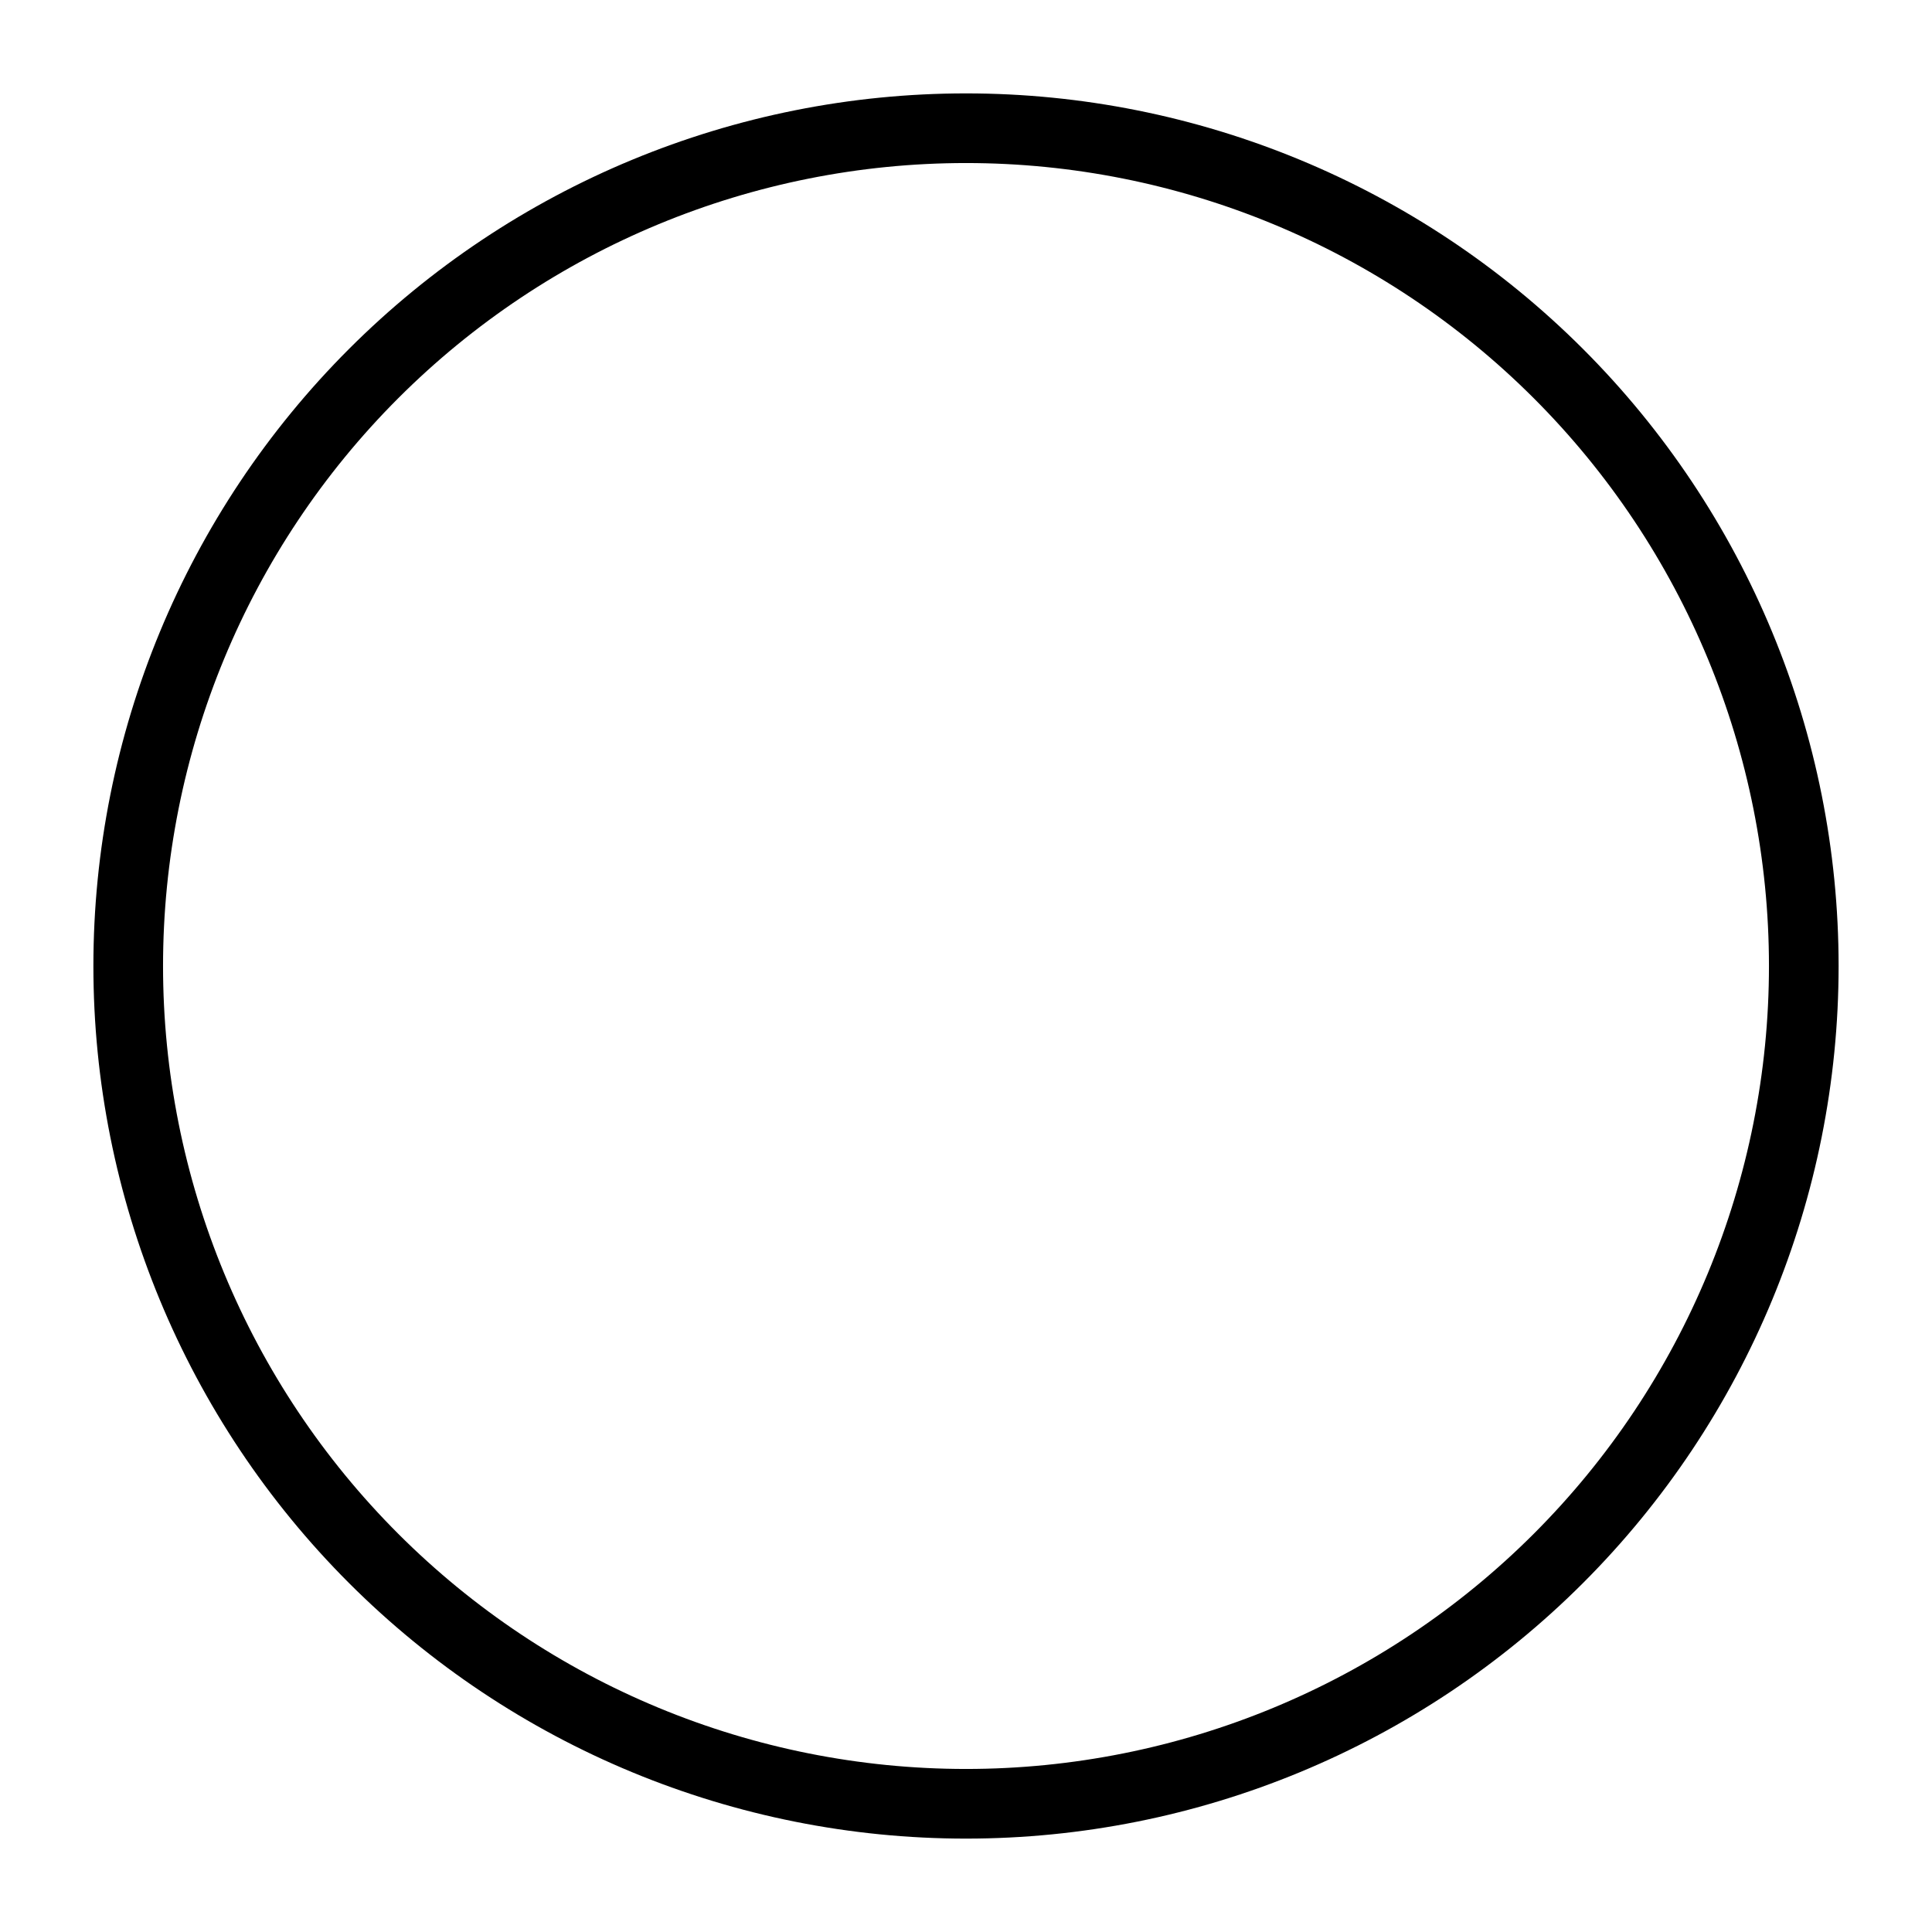
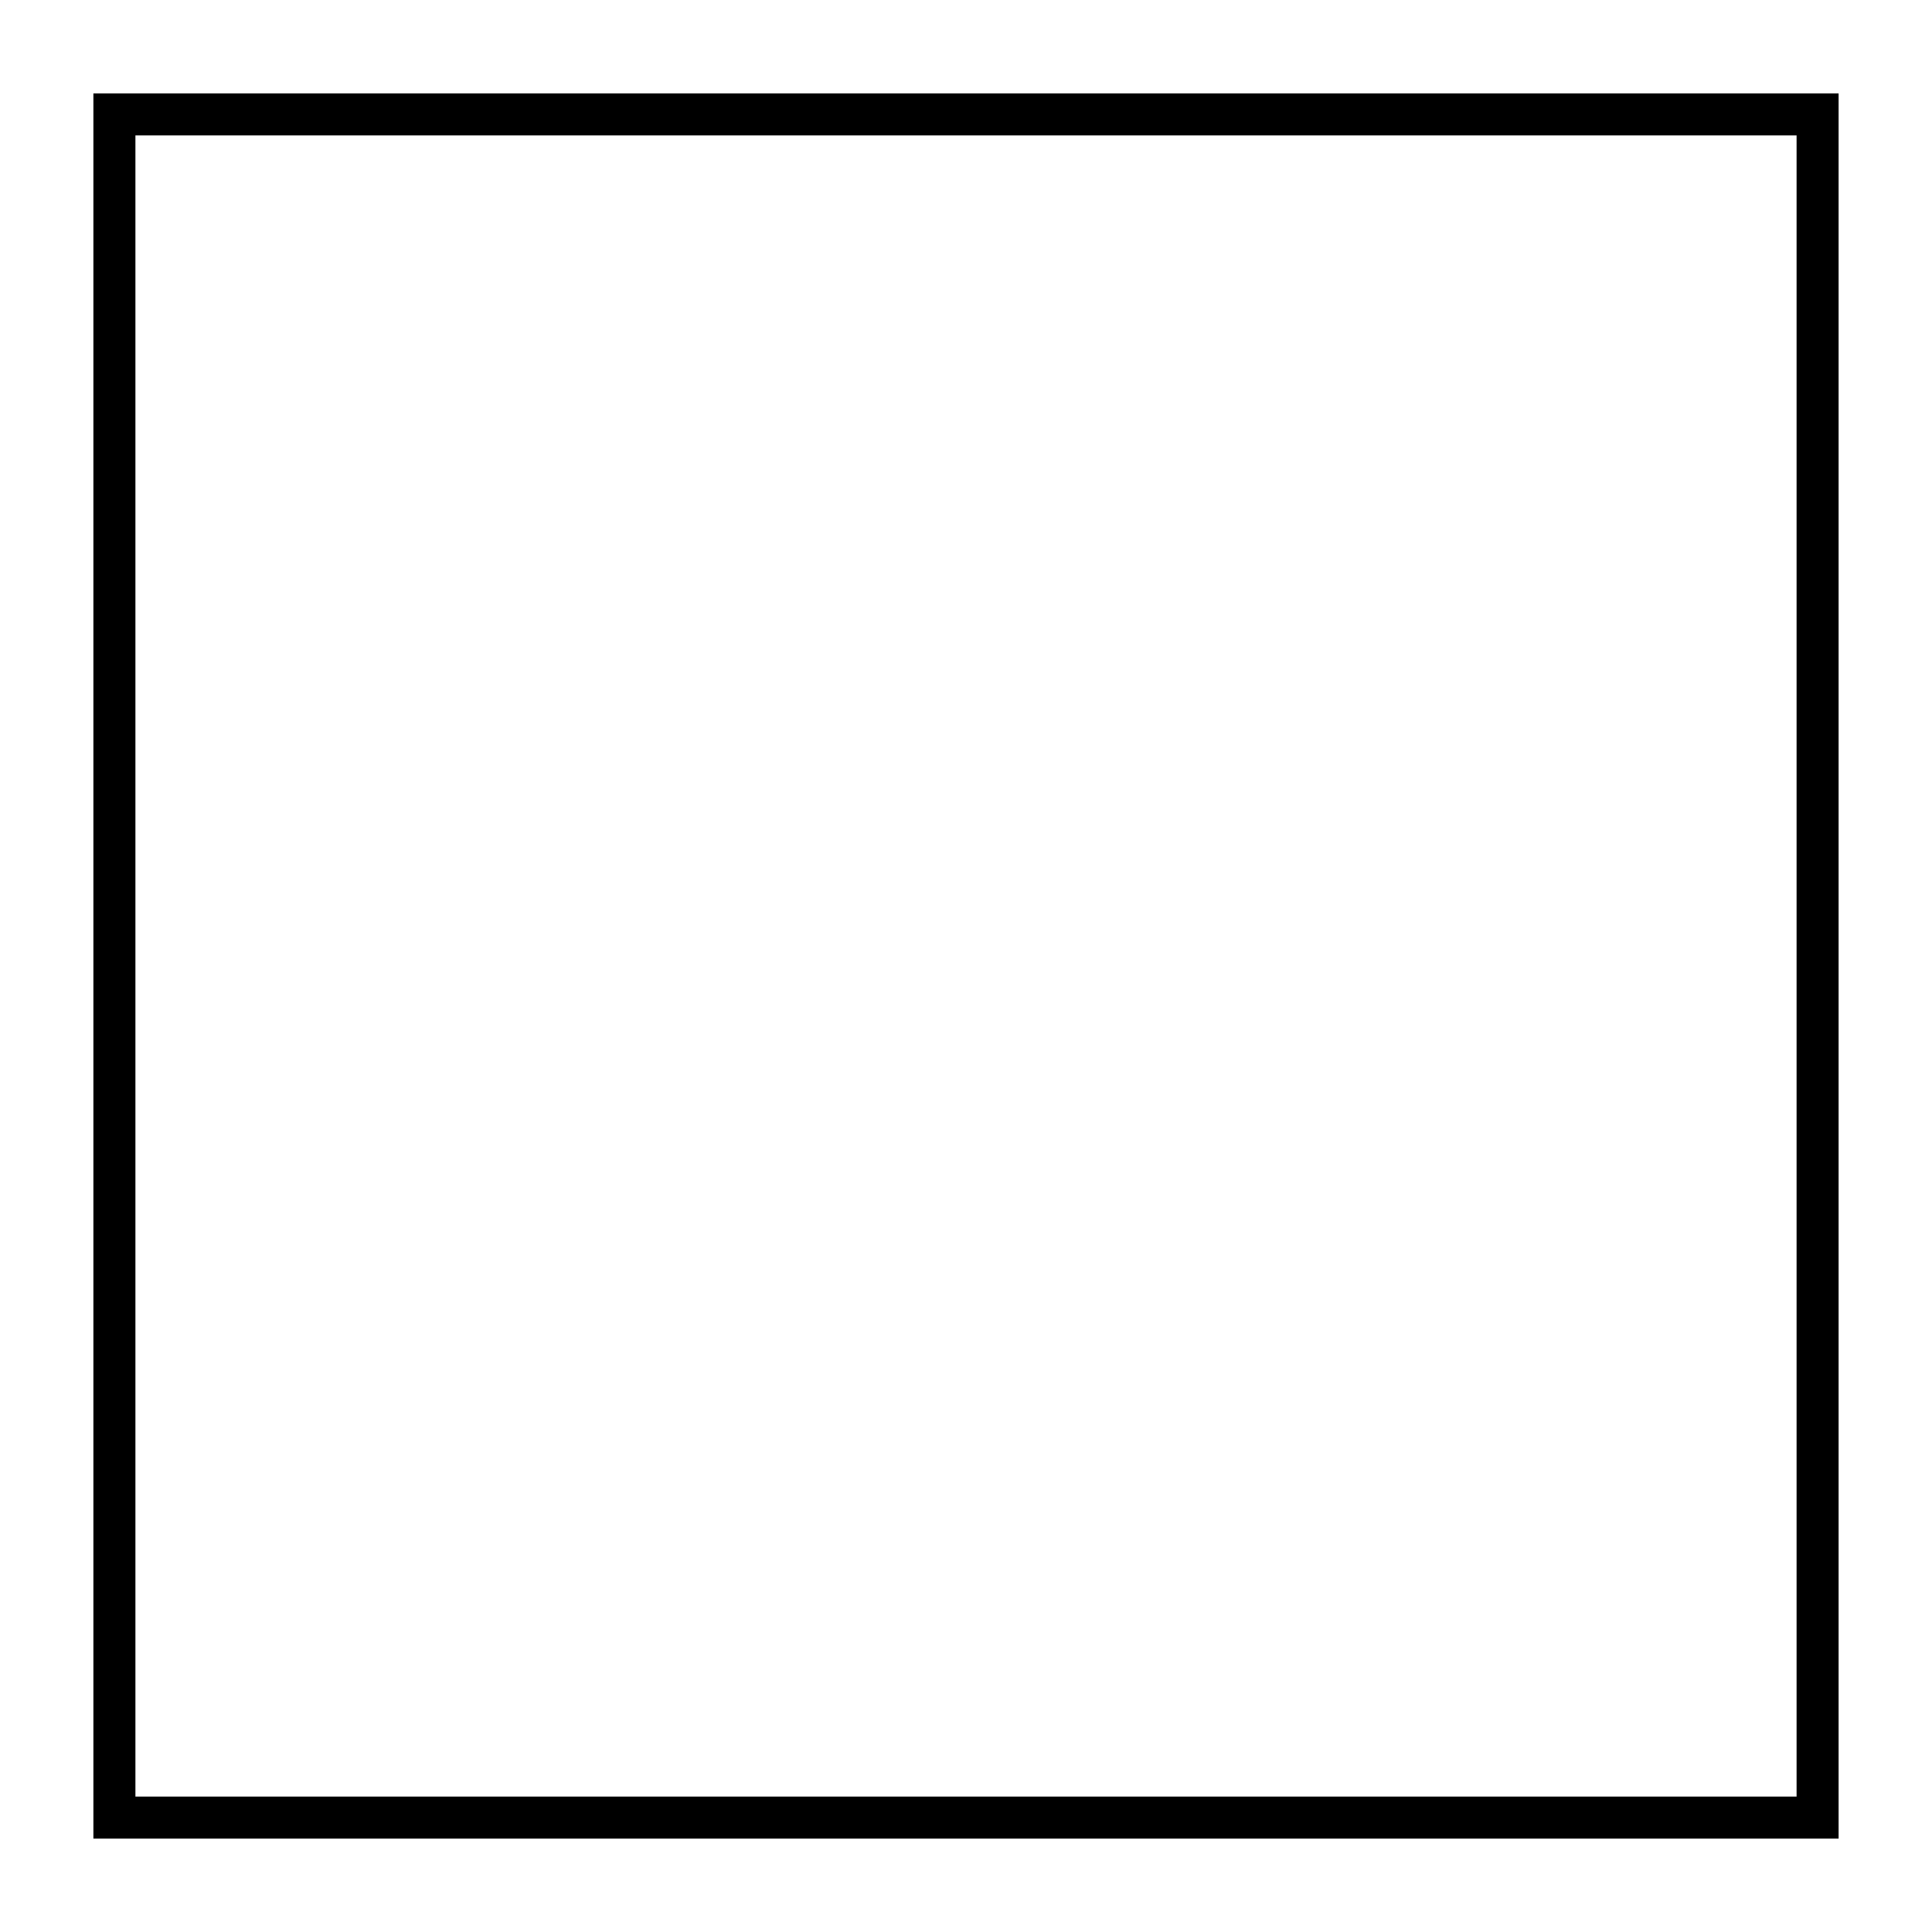
- <svg xmlns="http://www.w3.org/2000/svg" width="2048mm" height="2048mm" viewBox="0 0 2048 2048" version="1.1" id="svg5105">
-   <defs id="defs5099" />
-   <g id="layer1" transform="translate(0,1751)">
-     <path id="path5650" transform="matrix(0.2645833,0,0,0.2645833,0,-1751)" style="color:#000000;font-style:normal;font-variant:normal;font-weight:normal;font-stretch:normal;font-size:medium;line-height:normal;font-family:sans-serif;font-variant-ligatures:normal;font-variant-position:normal;font-variant-caps:normal;font-variant-numeric:normal;font-variant-alternates:normal;font-feature-settings:normal;text-indent:0;text-align:start;text-decoration:none;text-decoration-line:none;text-decoration-style:solid;text-decoration-color:#000000;letter-spacing:normal;word-spacing:normal;text-transform:none;writing-mode:lr-tb;direction:ltr;text-orientation:mixed;dominant-baseline:auto;baseline-shift:baseline;text-anchor:start;white-space:normal;shape-padding:0;clip-rule:nonzero;display:inline;overflow:visible;visibility:visible;opacity:1;isolation:auto;mix-blend-mode:normal;color-interpolation:sRGB;color-interpolation-filters:linearRGB;solid-color:#000000;solid-opacity:1;vector-effect:none;fill:#000000;fill-opacity:1;fill-rule:nonzero;stroke:none;stroke-width:279.05;stroke-linecap:butt;stroke-linejoin:miter;stroke-miterlimit:4;stroke-dasharray:none;stroke-dashoffset:0;stroke-opacity:1;color-rendering:auto;image-rendering:auto;shape-rendering:auto;text-rendering:auto;enable-background:accumulate" d="m 3870.236,374.174 c -927.16,0 -1816.491,368.37 -2472.092,1023.971 -655.601,655.601 -1023.971,1544.932 -1023.971,2472.092 0,927.16 368.37,1816.491 1023.971,2472.092 655.601,655.601 1544.932,1023.971 2472.092,1023.971 927.16,1e-4 1816.491,-368.37 2472.092,-1023.971 655.601,-655.601 1023.971,-1544.932 1023.971,-2472.092 0,-927.16 -368.37,-1816.491 -1023.971,-2472.092 C 5686.727,742.544 4797.396,374.174 3870.236,374.174 Z m 0,279.049 c 853.259,0 1671.429,338.895 2274.773,942.24 603.345,603.345 942.24,1421.515 942.24,2274.773 0,853.259 -338.895,1671.429 -942.24,2274.773 -603.345,603.345 -1421.515,942.238 -2274.773,942.238 -853.258,0 -1671.429,-338.893 -2274.773,-942.238 -603.345,-603.345 -942.24,-1421.515 -942.24,-2274.773 0,-853.258 338.895,-1671.428 942.24,-2274.773 603.345,-603.345 1421.515,-942.24 2274.773,-942.24 z" />
+ <svg xmlns="http://www.w3.org/2000/svg" xmlns:ns1="http://www.openswatchbook.org/uri/2009/osb" id="svg8" version="1.1" viewBox="0 0 2048 2048" height="2048mm" width="2048mm">
+   <defs id="defs2">
+     <linearGradient ns1:paint="solid" id="linearGradient4536">
+       <stop id="stop4534" offset="0" style="stop-color:#000001;stop-opacity:1;" />
+     </linearGradient>
+   </defs>
+   <g transform="translate(12.32958,2007.358)" id="layer1">
+     <path d="M 374.172,374.176 V 458.352 7366.303 H 7366.297 V 374.176 Z M 542.529,542.535 H 7197.94 V 7197.943 H 542.529 Z" style="color:#000000;font-style:normal;font-variant:normal;font-weight:normal;font-stretch:normal;font-size:medium;line-height:normal;font-family:sans-serif;font-variant-ligatures:normal;font-variant-position:normal;font-variant-caps:normal;font-variant-numeric:normal;font-variant-alternates:normal;font-feature-settings:normal;text-indent:0;text-align:start;text-decoration:none;text-decoration-line:none;text-decoration-style:solid;text-decoration-color:#000000;letter-spacing:normal;word-spacing:normal;text-transform:none;writing-mode:lr-tb;direction:ltr;text-orientation:mixed;dominant-baseline:auto;baseline-shift:baseline;text-anchor:start;white-space:normal;shape-padding:0;clip-rule:nonzero;display:inline;overflow:visible;visibility:visible;opacity:1;isolation:auto;mix-blend-mode:normal;color-interpolation:sRGB;color-interpolation-filters:linearRGB;solid-color:#000000;solid-opacity:1;vector-effect:none;fill:#000000;fill-opacity:1;fill-rule:nonzero;stroke:none;stroke-width:168.359;stroke-linecap:butt;stroke-linejoin:miter;stroke-miterlimit:4;stroke-dasharray:none;stroke-dashoffset:0;stroke-opacity:1;color-rendering:auto;image-rendering:auto;shape-rendering:auto;text-rendering:auto;enable-background:accumulate" transform="matrix(0.2645833,0,0,0.2645833,-12.32958,-2007.358)" id="rect4518" />
  </g>
</svg>
